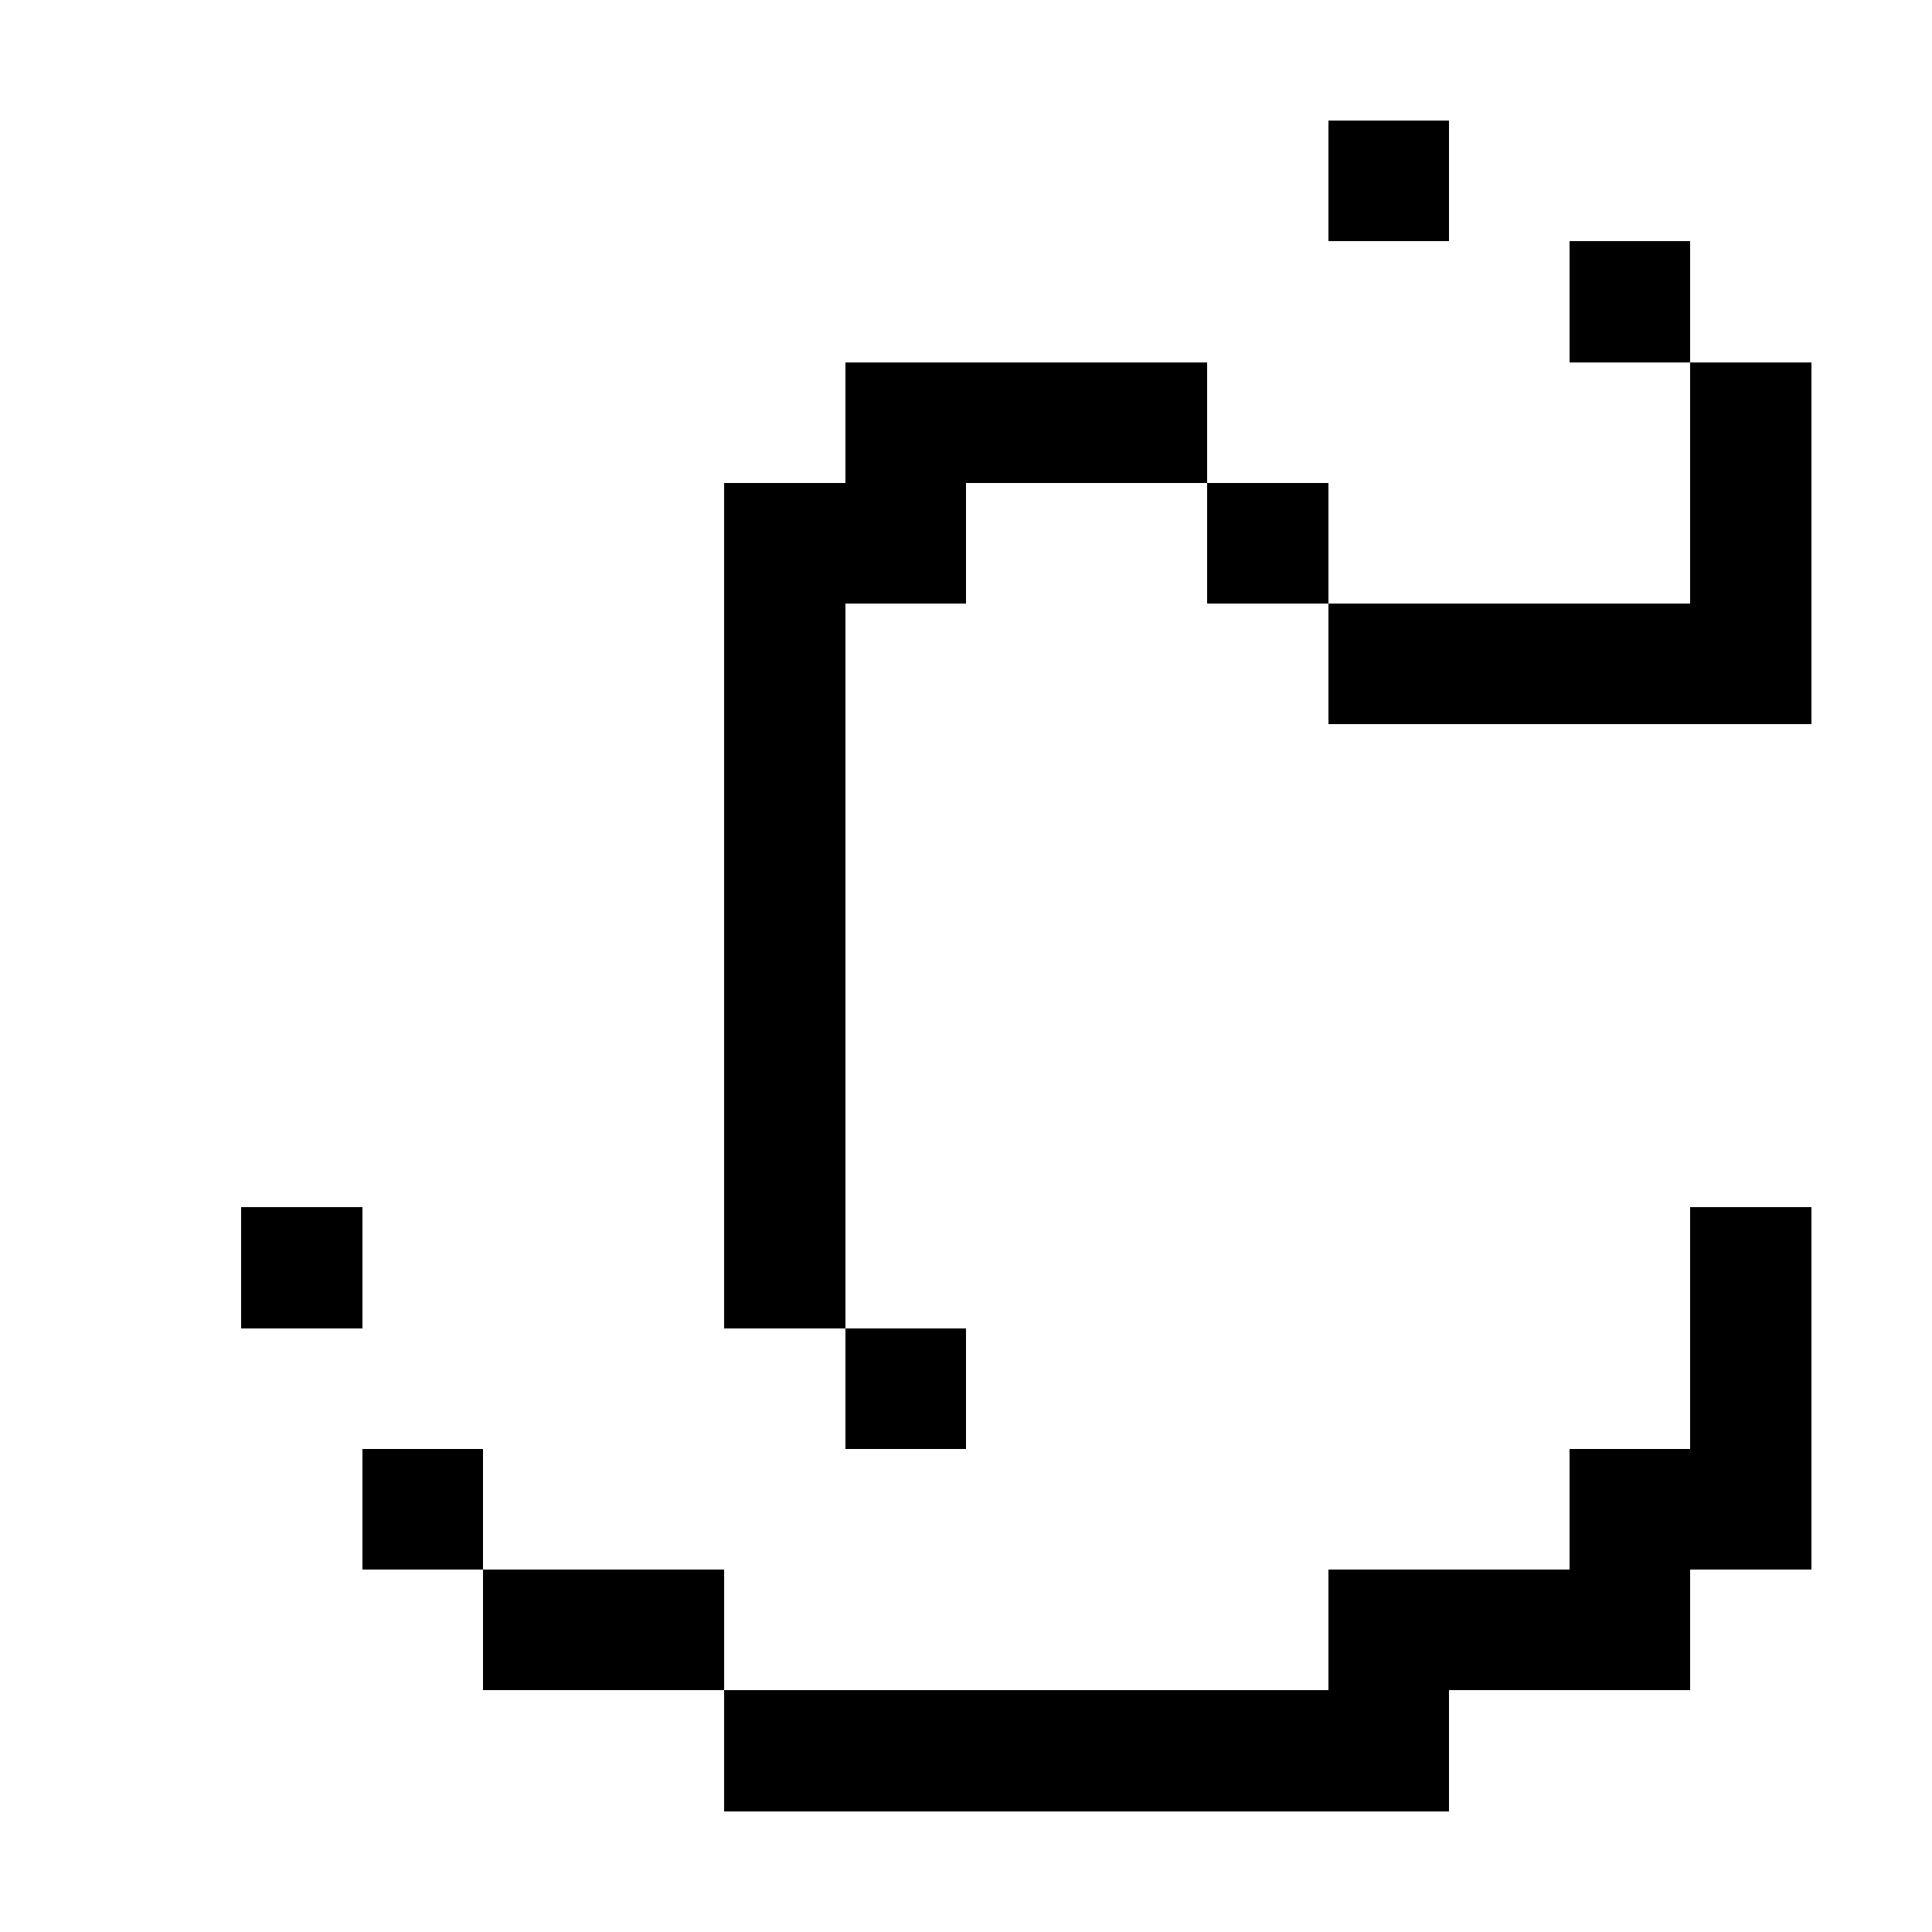
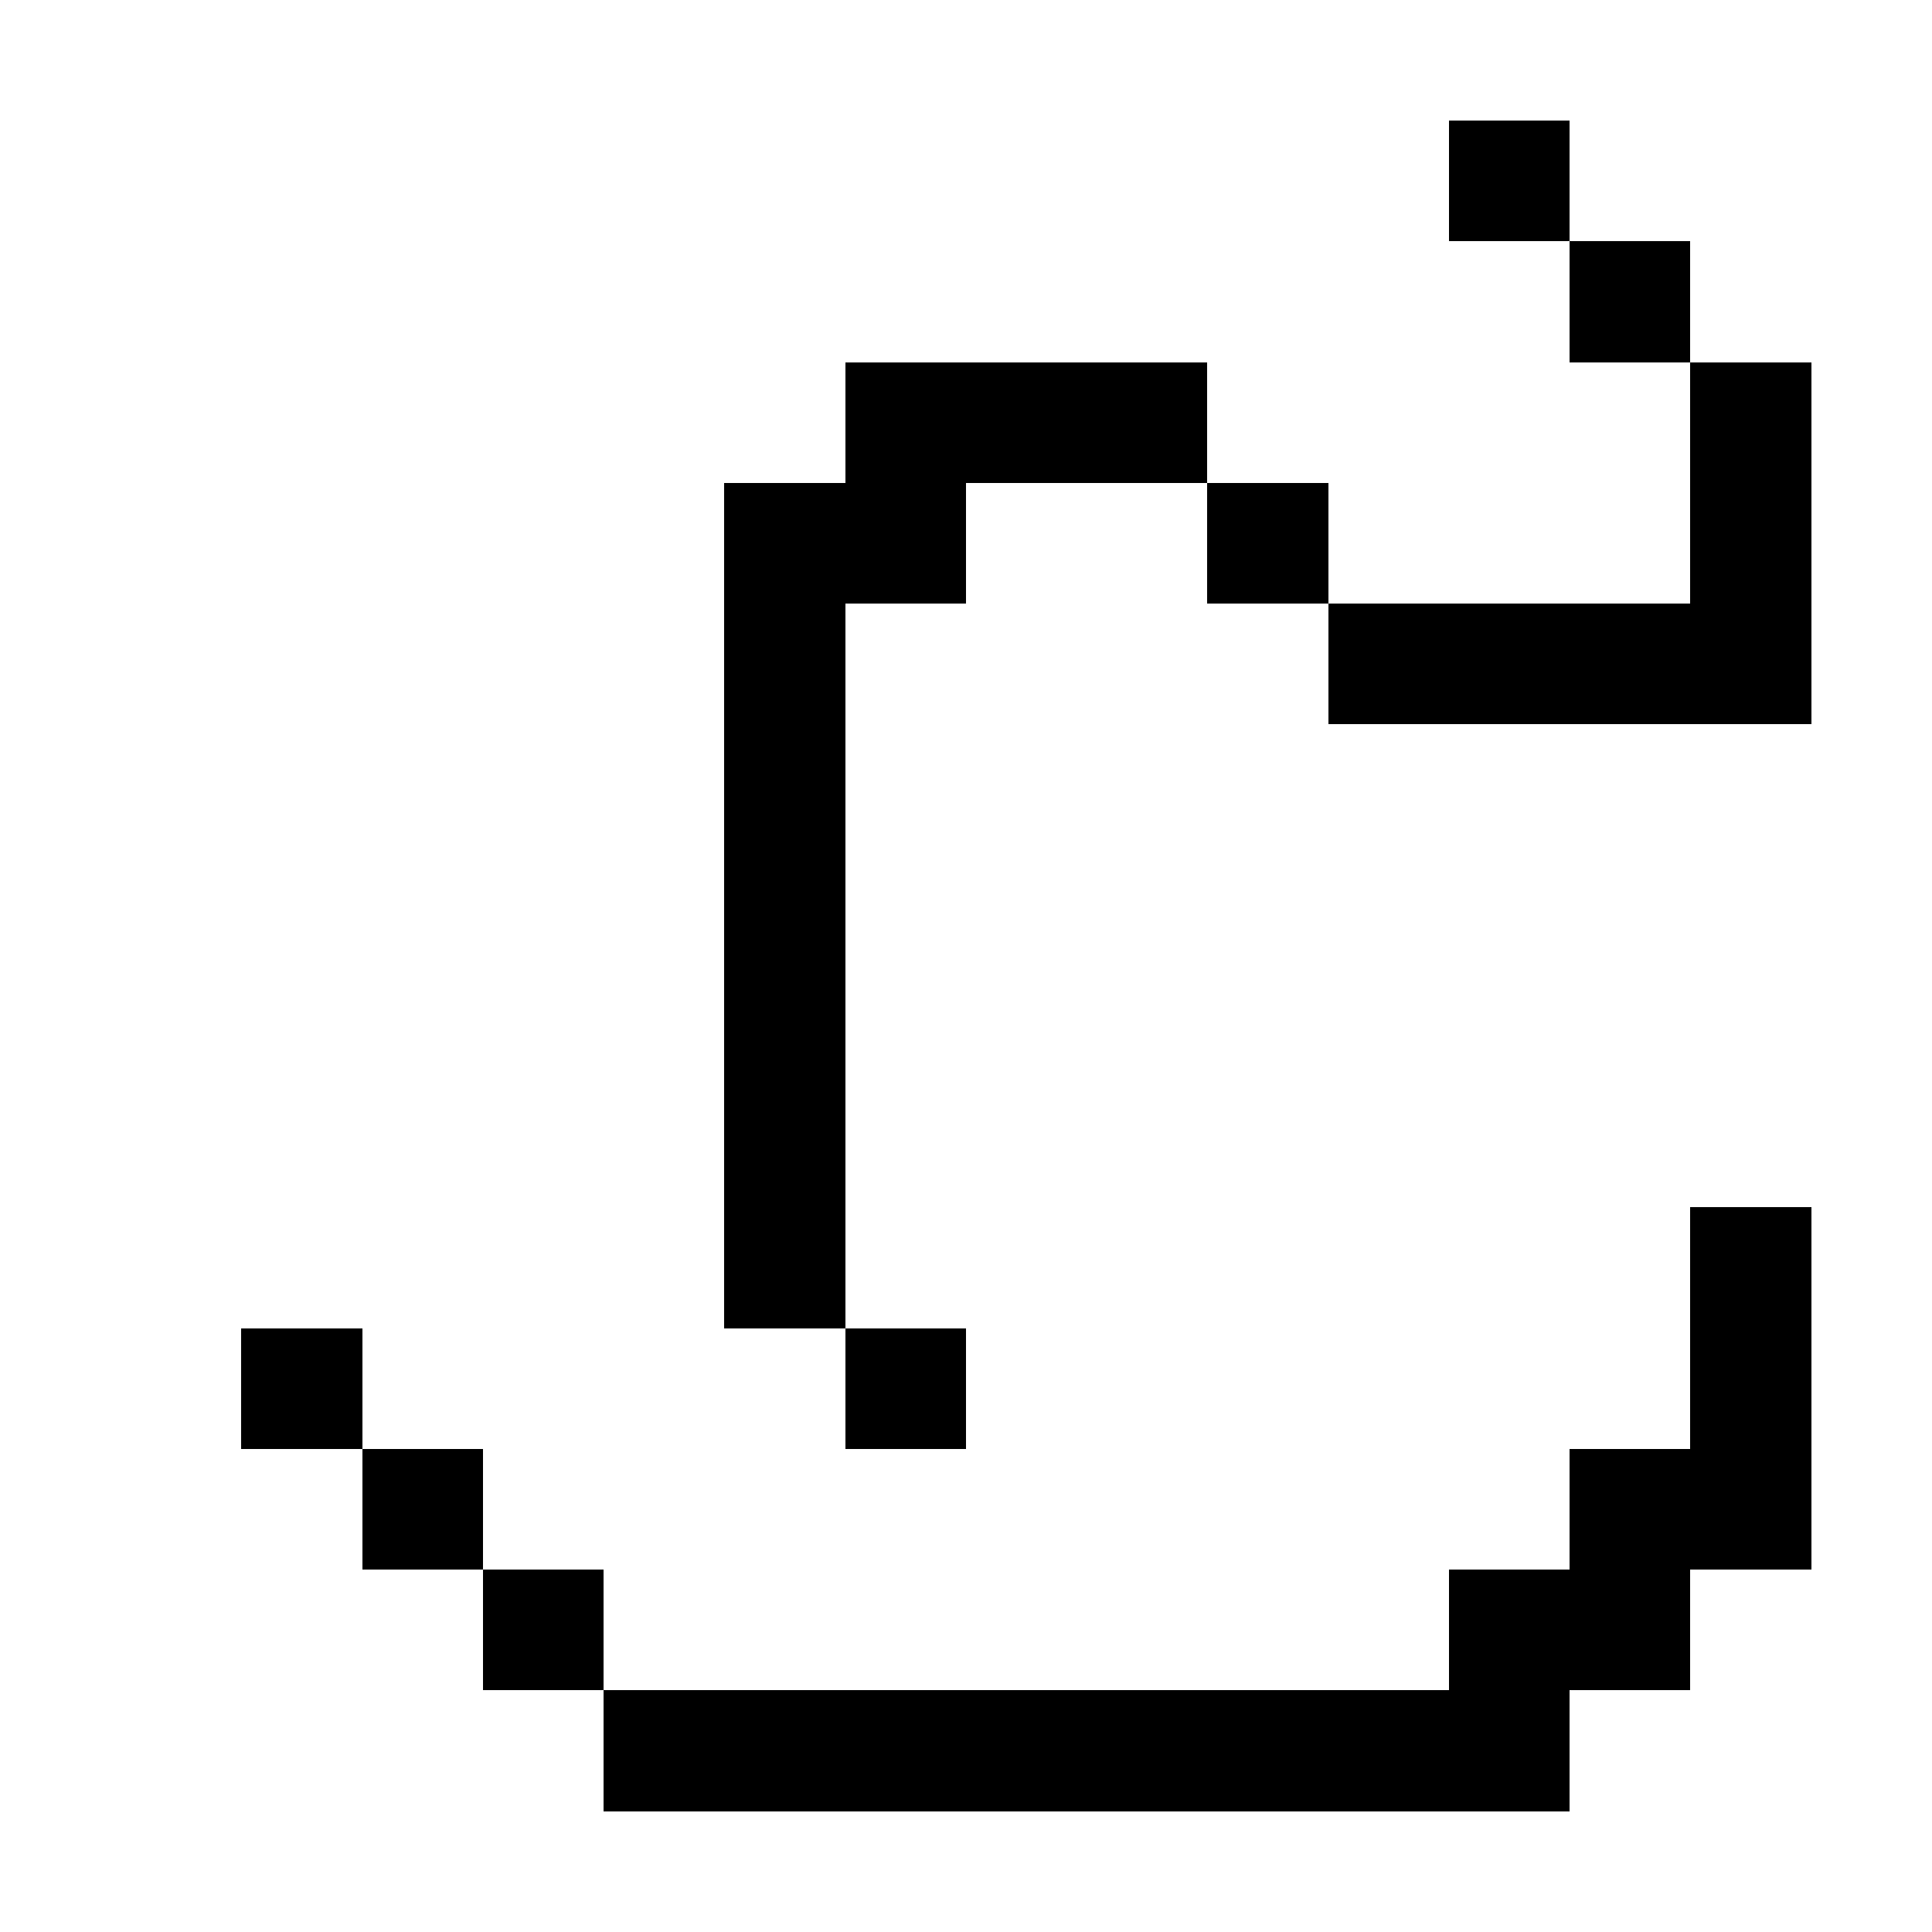
<svg xmlns="http://www.w3.org/2000/svg" baseProfile="full" height="64px" version="1.1" width="64px">
  <defs />
+   <rect fill="rgb(255,255,255)" height="4px" shape-rendering="crispEdges" width="4px" x="8px" y="16px" />
  <rect fill="rgb(255,255,255)" height="4px" shape-rendering="crispEdges" width="4px" x="8px" y="20px" />
  <rect fill="rgb(255,255,255)" height="4px" shape-rendering="crispEdges" width="4px" x="8px" y="24px" />
  <rect fill="rgb(255,255,255)" height="4px" shape-rendering="crispEdges" width="4px" x="8px" y="28px" />
  <rect fill="rgb(255,255,255)" height="4px" shape-rendering="crispEdges" width="4px" x="8px" y="32px" />
  <rect fill="rgb(255,255,255)" height="4px" shape-rendering="crispEdges" width="4px" x="8px" y="36px" />
-   <rect fill="rgb(0,0,0)" height="4px" shape-rendering="crispEdges" width="4px" x="8px" y="40px" />
+   <rect fill="rgb(255,255,255)" height="4px" shape-rendering="crispEdges" width="4px" x="8px" y="40px" />
+   <rect fill="rgb(0,0,0)" height="4px" shape-rendering="crispEdges" width="4px" x="8px" y="44px" />
  <rect fill="rgb(255,255,255)" height="4px" shape-rendering="crispEdges" width="4px" x="12px" y="12px" />
  <rect fill="rgb(255,255,255)" height="4px" shape-rendering="crispEdges" width="4px" x="12px" y="16px" />
  <rect fill="rgb(255,255,255)" height="4px" shape-rendering="crispEdges" width="4px" x="12px" y="20px" />
  <rect fill="rgb(255,255,255)" height="4px" shape-rendering="crispEdges" width="4px" x="12px" y="24px" />
  <rect fill="rgb(255,255,255)" height="4px" shape-rendering="crispEdges" width="4px" x="12px" y="28px" />
  <rect fill="rgb(255,255,255)" height="4px" shape-rendering="crispEdges" width="4px" x="12px" y="32px" />
  <rect fill="rgb(255,255,255)" height="4px" shape-rendering="crispEdges" width="4px" x="12px" y="36px" />
  <rect fill="rgb(255,255,255)" height="4px" shape-rendering="crispEdges" width="4px" x="12px" y="40px" />
  <rect fill="rgb(255,255,255)" height="4px" shape-rendering="crispEdges" width="4px" x="12px" y="44px" />
  <rect fill="rgb(0,0,0)" height="4px" shape-rendering="crispEdges" width="4px" x="12px" y="48px" />
  <rect fill="rgb(255,255,255)" height="4px" shape-rendering="crispEdges" width="4px" x="16px" y="8px" />
  <rect fill="rgb(255,255,255)" height="4px" shape-rendering="crispEdges" width="4px" x="16px" y="12px" />
  <rect fill="rgb(255,255,255)" height="4px" shape-rendering="crispEdges" width="4px" x="16px" y="16px" />
  <rect fill="rgb(255,255,255)" height="4px" shape-rendering="crispEdges" width="4px" x="16px" y="20px" />
  <rect fill="rgb(255,255,255)" height="4px" shape-rendering="crispEdges" width="4px" x="16px" y="24px" />
  <rect fill="rgb(255,255,255)" height="4px" shape-rendering="crispEdges" width="4px" x="16px" y="28px" />
  <rect fill="rgb(255,255,255)" height="4px" shape-rendering="crispEdges" width="4px" x="16px" y="32px" />
  <rect fill="rgb(255,255,255)" height="4px" shape-rendering="crispEdges" width="4px" x="16px" y="36px" />
  <rect fill="rgb(255,255,255)" height="4px" shape-rendering="crispEdges" width="4px" x="16px" y="40px" />
  <rect fill="rgb(255,255,255)" height="4px" shape-rendering="crispEdges" width="4px" x="16px" y="44px" />
  <rect fill="rgb(255,255,255)" height="4px" shape-rendering="crispEdges" width="4px" x="16px" y="48px" />
  <rect fill="rgb(0,0,0)" height="4px" shape-rendering="crispEdges" width="4px" x="16px" y="52px" />
+   <rect fill="rgb(255,255,255)" height="4px" shape-rendering="crispEdges" width="4px" x="20px" y="4px" />
  <rect fill="rgb(255,255,255)" height="4px" shape-rendering="crispEdges" width="4px" x="20px" y="8px" />
  <rect fill="rgb(255,255,255)" height="4px" shape-rendering="crispEdges" width="4px" x="20px" y="12px" />
  <rect fill="rgb(255,255,255)" height="4px" shape-rendering="crispEdges" width="4px" x="20px" y="16px" />
  <rect fill="rgb(255,255,255)" height="4px" shape-rendering="crispEdges" width="4px" x="20px" y="20px" />
  <rect fill="rgb(255,255,255)" height="4px" shape-rendering="crispEdges" width="4px" x="20px" y="24px" />
  <rect fill="rgb(255,255,255)" height="4px" shape-rendering="crispEdges" width="4px" x="20px" y="28px" />
  <rect fill="rgb(255,255,255)" height="4px" shape-rendering="crispEdges" width="4px" x="20px" y="32px" />
  <rect fill="rgb(255,255,255)" height="4px" shape-rendering="crispEdges" width="4px" x="20px" y="36px" />
  <rect fill="rgb(255,255,255)" height="4px" shape-rendering="crispEdges" width="4px" x="20px" y="40px" />
  <rect fill="rgb(255,255,255)" height="4px" shape-rendering="crispEdges" width="4px" x="20px" y="44px" />
  <rect fill="rgb(255,255,255)" height="4px" shape-rendering="crispEdges" width="4px" x="20px" y="48px" />
-   <rect fill="rgb(0,0,0)" height="4px" shape-rendering="crispEdges" width="4px" x="20px" y="52px" />
+   <rect fill="rgb(255,255,255)" height="4px" shape-rendering="crispEdges" width="4px" x="20px" y="52px" />
+   <rect fill="rgb(0,0,0)" height="4px" shape-rendering="crispEdges" width="4px" x="20px" y="56px" />
  <rect fill="rgb(255,255,255)" height="4px" shape-rendering="crispEdges" width="4px" x="24px" y="4px" />
  <rect fill="rgb(255,255,255)" height="4px" shape-rendering="crispEdges" width="4px" x="24px" y="8px" />
  <rect fill="rgb(255,255,255)" height="4px" shape-rendering="crispEdges" width="4px" x="24px" y="12px" />
  <rect fill="rgb(0,0,0)" height="4px" shape-rendering="crispEdges" width="4px" x="24px" y="16px" />
  <rect fill="rgb(0,0,0)" height="4px" shape-rendering="crispEdges" width="4px" x="24px" y="20px" />
  <rect fill="rgb(0,0,0)" height="4px" shape-rendering="crispEdges" width="4px" x="24px" y="24px" />
  <rect fill="rgb(0,0,0)" height="4px" shape-rendering="crispEdges" width="4px" x="24px" y="28px" />
  <rect fill="rgb(0,0,0)" height="4px" shape-rendering="crispEdges" width="4px" x="24px" y="32px" />
  <rect fill="rgb(0,0,0)" height="4px" shape-rendering="crispEdges" width="4px" x="24px" y="36px" />
  <rect fill="rgb(0,0,0)" height="4px" shape-rendering="crispEdges" width="4px" x="24px" y="40px" />
  <rect fill="rgb(255,255,255)" height="4px" shape-rendering="crispEdges" width="4px" x="24px" y="44px" />
  <rect fill="rgb(255,255,255)" height="4px" shape-rendering="crispEdges" width="4px" x="24px" y="48px" />
  <rect fill="rgb(255,255,255)" height="4px" shape-rendering="crispEdges" width="4px" x="24px" y="52px" />
  <rect fill="rgb(0,0,0)" height="4px" shape-rendering="crispEdges" width="4px" x="24px" y="56px" />
  <rect fill="rgb(255,255,255)" height="4px" shape-rendering="crispEdges" width="4px" x="28px" y="4px" />
  <rect fill="rgb(255,255,255)" height="4px" shape-rendering="crispEdges" width="4px" x="28px" y="8px" />
  <rect fill="rgb(0,0,0)" height="4px" shape-rendering="crispEdges" width="4px" x="28px" y="12px" />
  <rect fill="rgb(0,0,0)" height="4px" shape-rendering="crispEdges" width="4px" x="28px" y="16px" />
  <rect fill="rgb(0,0,0)" height="4px" shape-rendering="crispEdges" width="4px" x="28px" y="44px" />
  <rect fill="rgb(255,255,255)" height="4px" shape-rendering="crispEdges" width="4px" x="28px" y="48px" />
  <rect fill="rgb(255,255,255)" height="4px" shape-rendering="crispEdges" width="4px" x="28px" y="52px" />
  <rect fill="rgb(0,0,0)" height="4px" shape-rendering="crispEdges" width="4px" x="28px" y="56px" />
  <rect fill="rgb(255,255,255)" height="4px" shape-rendering="crispEdges" width="4px" x="32px" y="4px" />
  <rect fill="rgb(255,255,255)" height="4px" shape-rendering="crispEdges" width="4px" x="32px" y="8px" />
  <rect fill="rgb(0,0,0)" height="4px" shape-rendering="crispEdges" width="4px" x="32px" y="12px" />
  <rect fill="rgb(255,255,255)" height="4px" shape-rendering="crispEdges" width="4px" x="32px" y="48px" />
  <rect fill="rgb(255,255,255)" height="4px" shape-rendering="crispEdges" width="4px" x="32px" y="52px" />
  <rect fill="rgb(0,0,0)" height="4px" shape-rendering="crispEdges" width="4px" x="32px" y="56px" />
  <rect fill="rgb(255,255,255)" height="4px" shape-rendering="crispEdges" width="4px" x="36px" y="4px" />
  <rect fill="rgb(255,255,255)" height="4px" shape-rendering="crispEdges" width="4px" x="36px" y="8px" />
  <rect fill="rgb(0,0,0)" height="4px" shape-rendering="crispEdges" width="4px" x="36px" y="12px" />
  <rect fill="rgb(255,255,255)" height="4px" shape-rendering="crispEdges" width="4px" x="36px" y="48px" />
  <rect fill="rgb(255,255,255)" height="4px" shape-rendering="crispEdges" width="4px" x="36px" y="52px" />
  <rect fill="rgb(0,0,0)" height="4px" shape-rendering="crispEdges" width="4px" x="36px" y="56px" />
  <rect fill="rgb(255,255,255)" height="4px" shape-rendering="crispEdges" width="4px" x="40px" y="4px" />
  <rect fill="rgb(255,255,255)" height="4px" shape-rendering="crispEdges" width="4px" x="40px" y="8px" />
  <rect fill="rgb(255,255,255)" height="4px" shape-rendering="crispEdges" width="4px" x="40px" y="12px" />
  <rect fill="rgb(0,0,0)" height="4px" shape-rendering="crispEdges" width="4px" x="40px" y="16px" />
  <rect fill="rgb(255,255,255)" height="4px" shape-rendering="crispEdges" width="4px" x="40px" y="44px" />
  <rect fill="rgb(255,255,255)" height="4px" shape-rendering="crispEdges" width="4px" x="40px" y="48px" />
  <rect fill="rgb(255,255,255)" height="4px" shape-rendering="crispEdges" width="4px" x="40px" y="52px" />
  <rect fill="rgb(0,0,0)" height="4px" shape-rendering="crispEdges" width="4px" x="40px" y="56px" />
-   <rect fill="rgb(0,0,0)" height="4px" shape-rendering="crispEdges" width="4px" x="44px" y="4px" />
+   <rect fill="rgb(255,255,255)" height="4px" shape-rendering="crispEdges" width="4px" x="44px" y="4px" />
  <rect fill="rgb(255,255,255)" height="4px" shape-rendering="crispEdges" width="4px" x="44px" y="8px" />
  <rect fill="rgb(255,255,255)" height="4px" shape-rendering="crispEdges" width="4px" x="44px" y="12px" />
  <rect fill="rgb(255,255,255)" height="4px" shape-rendering="crispEdges" width="4px" x="44px" y="16px" />
  <rect fill="rgb(0,0,0)" height="4px" shape-rendering="crispEdges" width="4px" x="44px" y="20px" />
  <rect fill="rgb(255,255,255)" height="4px" shape-rendering="crispEdges" width="4px" x="44px" y="40px" />
  <rect fill="rgb(255,255,255)" height="4px" shape-rendering="crispEdges" width="4px" x="44px" y="44px" />
  <rect fill="rgb(255,255,255)" height="4px" shape-rendering="crispEdges" width="4px" x="44px" y="48px" />
-   <rect fill="rgb(0,0,0)" height="4px" shape-rendering="crispEdges" width="4px" x="44px" y="52px" />
+   <rect fill="rgb(255,255,255)" height="4px" shape-rendering="crispEdges" width="4px" x="44px" y="52px" />
  <rect fill="rgb(0,0,0)" height="4px" shape-rendering="crispEdges" width="4px" x="44px" y="56px" />
+   <rect fill="rgb(0,0,0)" height="4px" shape-rendering="crispEdges" width="4px" x="48px" y="4px" />
  <rect fill="rgb(255,255,255)" height="4px" shape-rendering="crispEdges" width="4px" x="48px" y="8px" />
  <rect fill="rgb(255,255,255)" height="4px" shape-rendering="crispEdges" width="4px" x="48px" y="12px" />
  <rect fill="rgb(255,255,255)" height="4px" shape-rendering="crispEdges" width="4px" x="48px" y="16px" />
  <rect fill="rgb(0,0,0)" height="4px" shape-rendering="crispEdges" width="4px" x="48px" y="20px" />
  <rect fill="rgb(255,255,255)" height="4px" shape-rendering="crispEdges" width="4px" x="48px" y="40px" />
  <rect fill="rgb(255,255,255)" height="4px" shape-rendering="crispEdges" width="4px" x="48px" y="44px" />
  <rect fill="rgb(255,255,255)" height="4px" shape-rendering="crispEdges" width="4px" x="48px" y="48px" />
  <rect fill="rgb(0,0,0)" height="4px" shape-rendering="crispEdges" width="4px" x="48px" y="52px" />
+   <rect fill="rgb(0,0,0)" height="4px" shape-rendering="crispEdges" width="4px" x="48px" y="56px" />
  <rect fill="rgb(0,0,0)" height="4px" shape-rendering="crispEdges" width="4px" x="52px" y="8px" />
  <rect fill="rgb(255,255,255)" height="4px" shape-rendering="crispEdges" width="4px" x="52px" y="12px" />
  <rect fill="rgb(255,255,255)" height="4px" shape-rendering="crispEdges" width="4px" x="52px" y="16px" />
  <rect fill="rgb(0,0,0)" height="4px" shape-rendering="crispEdges" width="4px" x="52px" y="20px" />
  <rect fill="rgb(255,255,255)" height="4px" shape-rendering="crispEdges" width="4px" x="52px" y="40px" />
  <rect fill="rgb(255,255,255)" height="4px" shape-rendering="crispEdges" width="4px" x="52px" y="44px" />
  <rect fill="rgb(0,0,0)" height="4px" shape-rendering="crispEdges" width="4px" x="52px" y="48px" />
  <rect fill="rgb(0,0,0)" height="4px" shape-rendering="crispEdges" width="4px" x="52px" y="52px" />
  <rect fill="rgb(0,0,0)" height="4px" shape-rendering="crispEdges" width="4px" x="56px" y="12px" />
  <rect fill="rgb(0,0,0)" height="4px" shape-rendering="crispEdges" width="4px" x="56px" y="16px" />
  <rect fill="rgb(0,0,0)" height="4px" shape-rendering="crispEdges" width="4px" x="56px" y="20px" />
  <rect fill="rgb(0,0,0)" height="4px" shape-rendering="crispEdges" width="4px" x="56px" y="40px" />
  <rect fill="rgb(0,0,0)" height="4px" shape-rendering="crispEdges" width="4px" x="56px" y="44px" />
  <rect fill="rgb(0,0,0)" height="4px" shape-rendering="crispEdges" width="4px" x="56px" y="48px" />
</svg>
